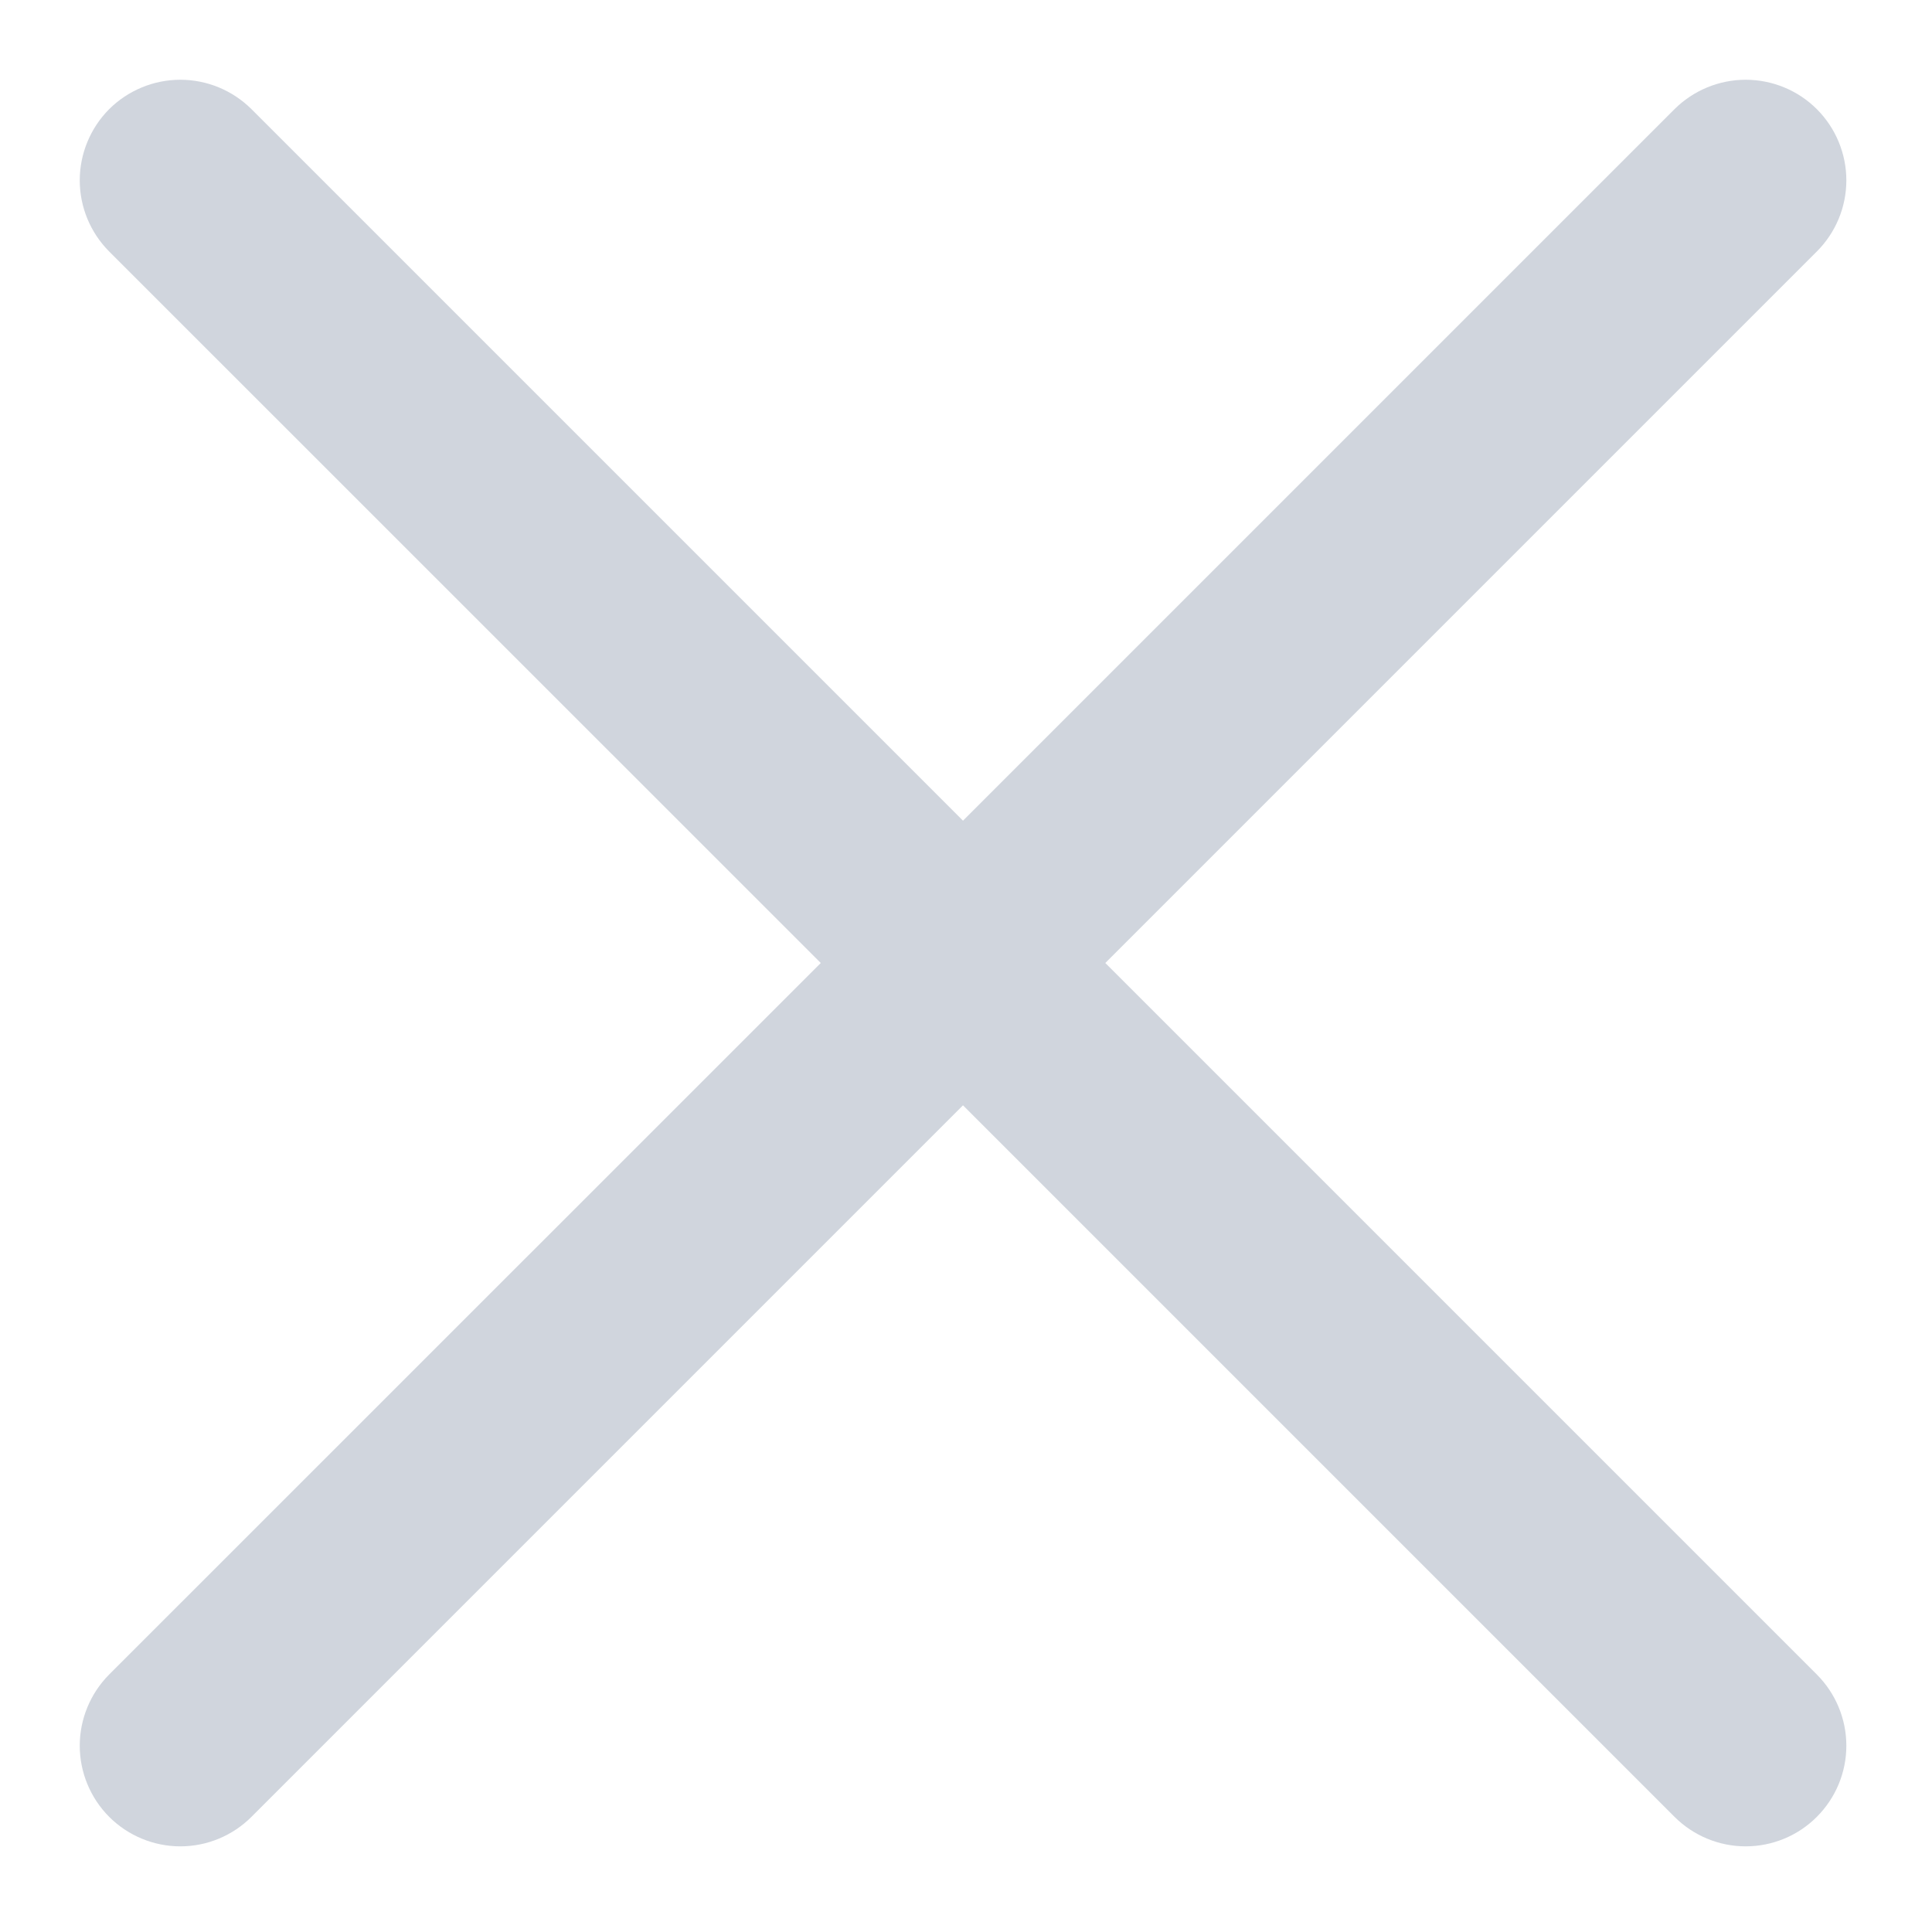
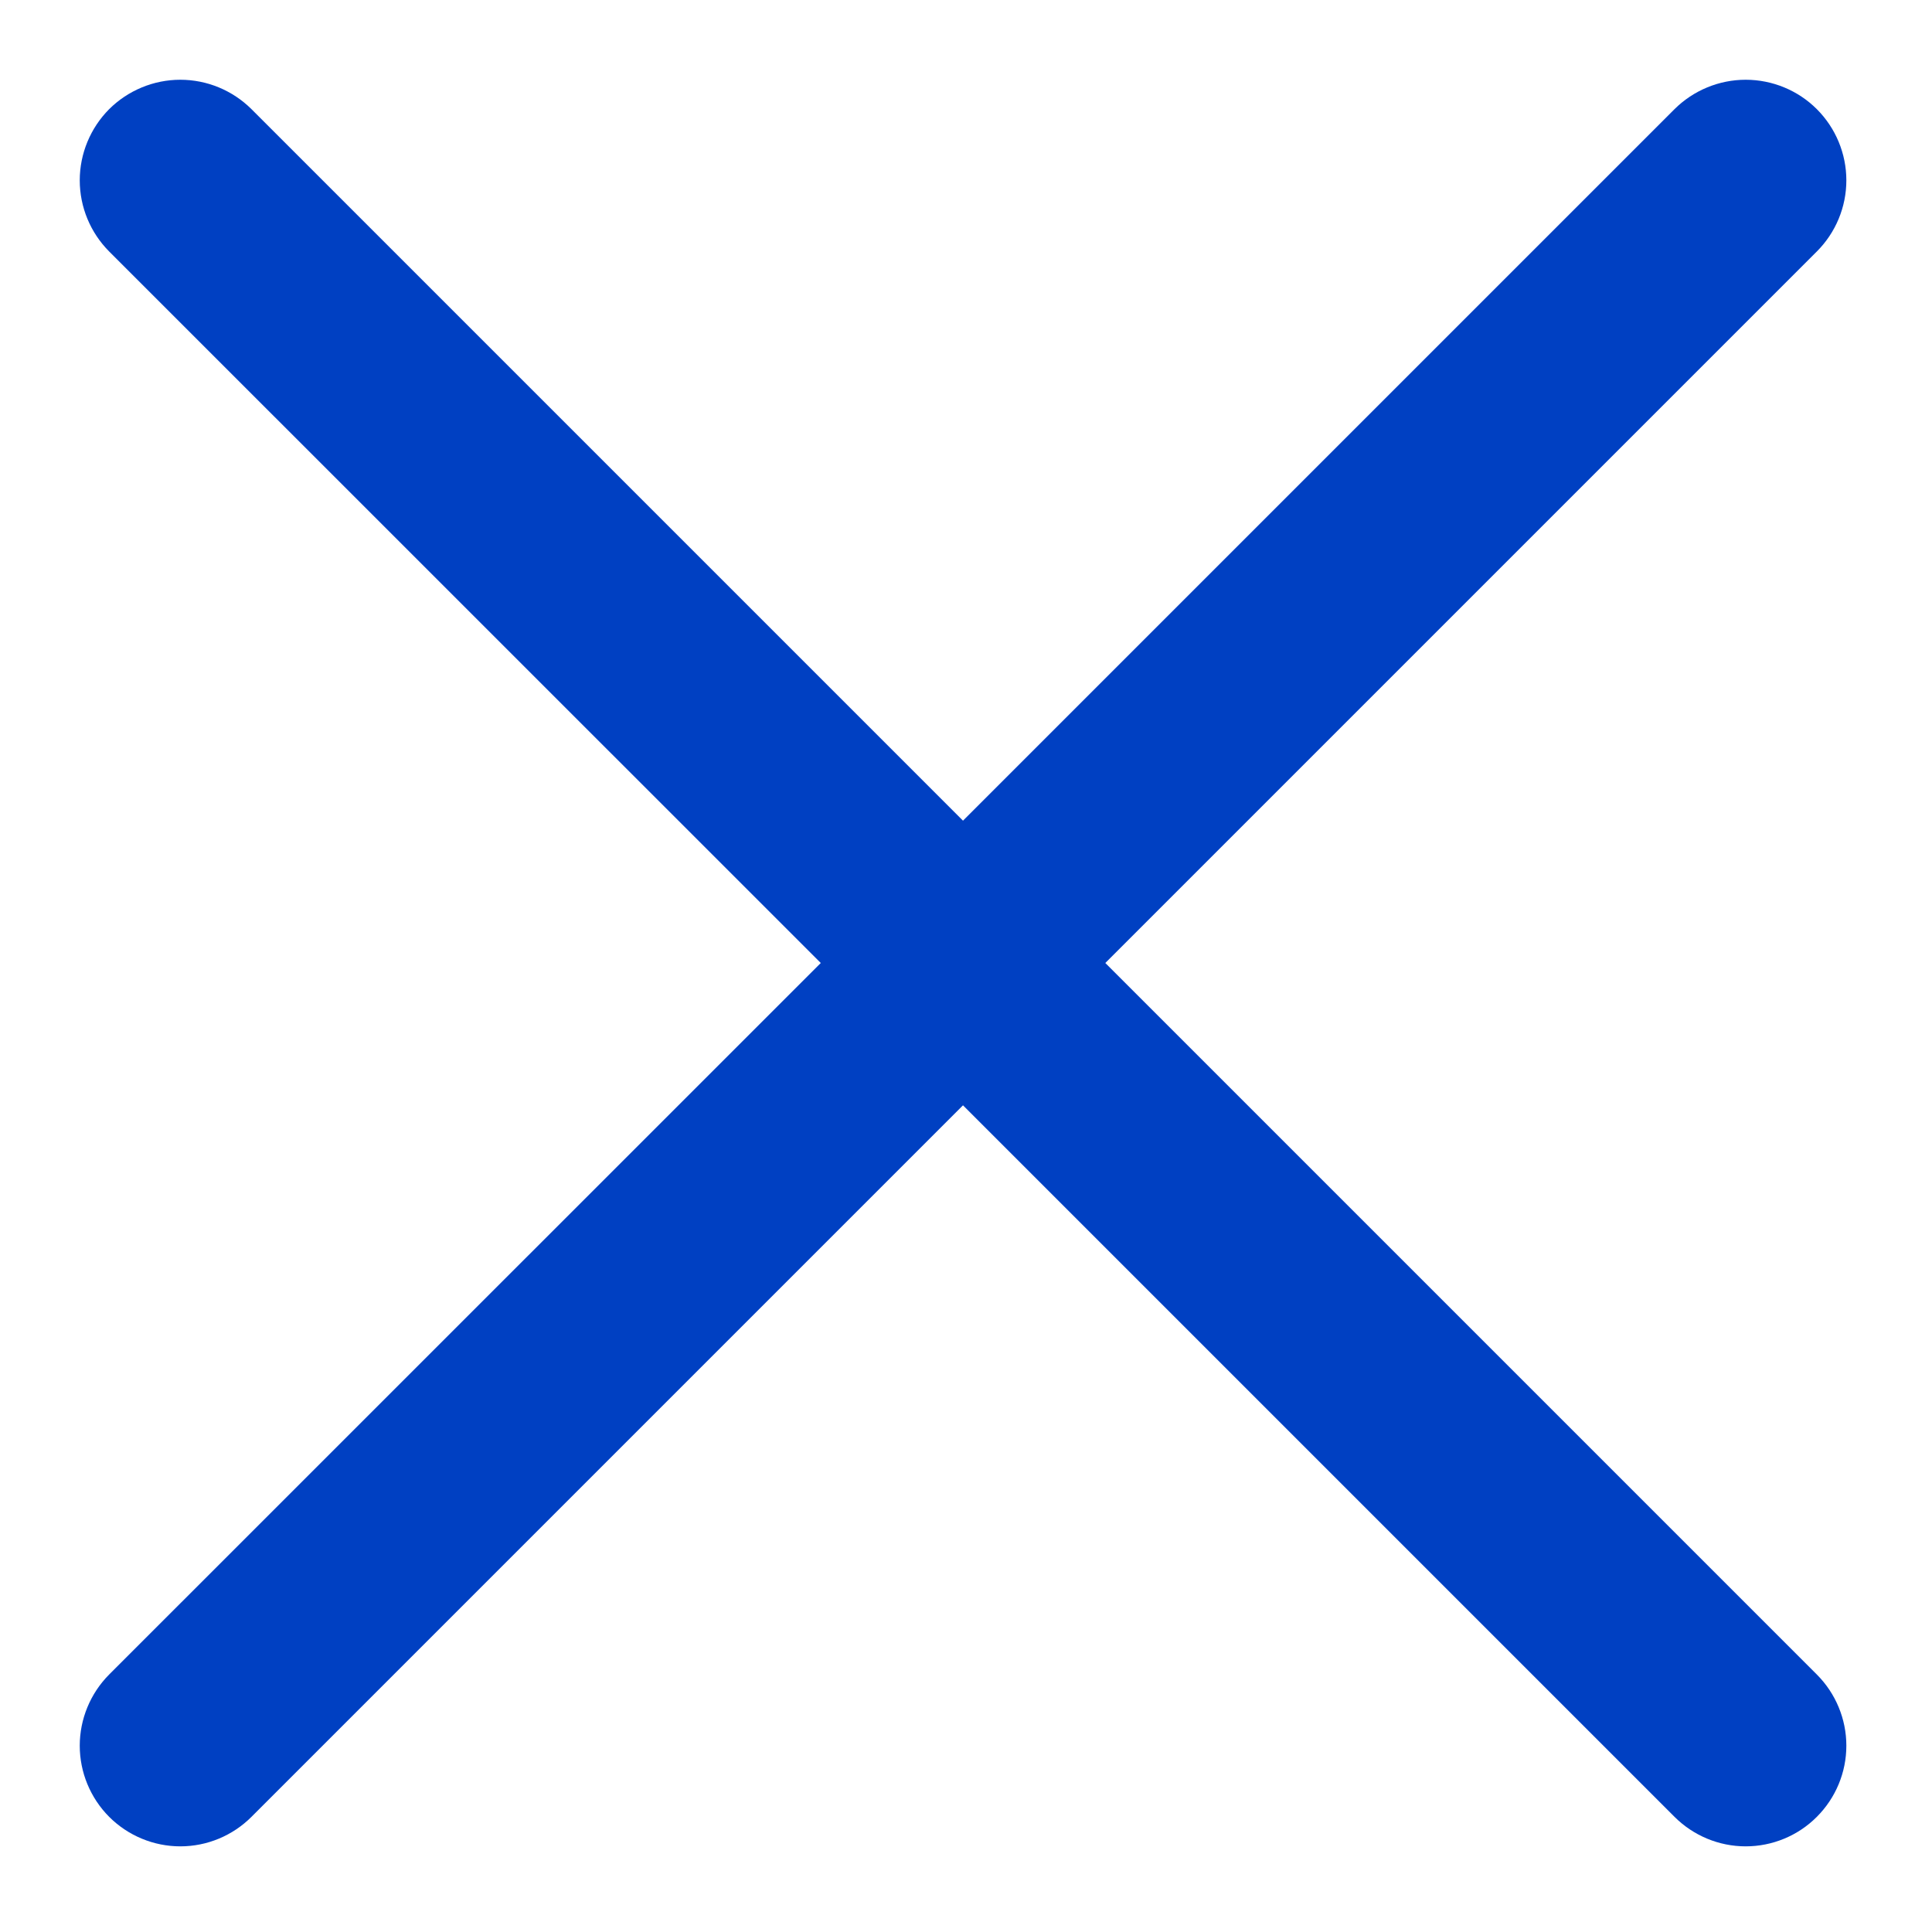
- <svg xmlns="http://www.w3.org/2000/svg" width="18" height="18" viewBox="0 0 18 18" fill="none">
-   <path fill-rule="evenodd" clip-rule="evenodd" d="M1.017 1.017C1.193 0.842 1.432 0.743 1.68 0.743C1.929 0.743 2.167 0.842 2.343 1.017L8.972 7.646L15.601 1.017C15.777 0.842 16.016 0.743 16.264 0.743C16.513 0.743 16.752 0.842 16.927 1.017C17.103 1.193 17.202 1.432 17.202 1.68C17.202 1.929 17.103 2.167 16.927 2.343L10.298 8.972L16.927 15.601C17.103 15.777 17.202 16.016 17.202 16.264C17.202 16.513 17.103 16.751 16.927 16.927C16.752 17.103 16.513 17.202 16.264 17.202C16.016 17.202 15.777 17.103 15.601 16.927L8.972 10.298L2.343 16.927C2.167 17.103 1.929 17.202 1.68 17.202C1.432 17.202 1.193 17.103 1.017 16.927C0.842 16.751 0.743 16.513 0.743 16.264C0.743 16.016 0.842 15.777 1.017 15.601L7.647 8.972L1.017 2.343C0.842 2.167 0.743 1.929 0.743 1.68C0.743 1.432 0.842 1.193 1.017 1.017Z" fill="#D0D5DD" />
+ <svg xmlns="http://www.w3.org/2000/svg" width="18" height="18" viewBox="0 0 18 18" fill="">
+   <path fill-rule="evenodd" clip-rule="evenodd" d="M1.017 1.017C1.193 0.842 1.432 0.743 1.68 0.743C1.929 0.743 2.167 0.842 2.343 1.017L8.972 7.646L15.601 1.017C15.777 0.842 16.016 0.743 16.264 0.743C16.513 0.743 16.752 0.842 16.927 1.017C17.103 1.193 17.202 1.432 17.202 1.68C17.202 1.929 17.103 2.167 16.927 2.343L10.298 8.972L16.927 15.601C17.103 15.777 17.202 16.016 17.202 16.264C17.202 16.513 17.103 16.751 16.927 16.927C16.752 17.103 16.513 17.202 16.264 17.202C16.016 17.202 15.777 17.103 15.601 16.927L8.972 10.298L2.343 16.927C2.167 17.103 1.929 17.202 1.68 17.202C1.432 17.202 1.193 17.103 1.017 16.927C0.842 16.751 0.743 16.513 0.743 16.264C0.743 16.016 0.842 15.777 1.017 15.601L7.647 8.972L1.017 2.343C0.842 2.167 0.743 1.929 0.743 1.68C0.743 1.432 0.842 1.193 1.017 1.017Z" fill="#0040c2" />
</svg>
